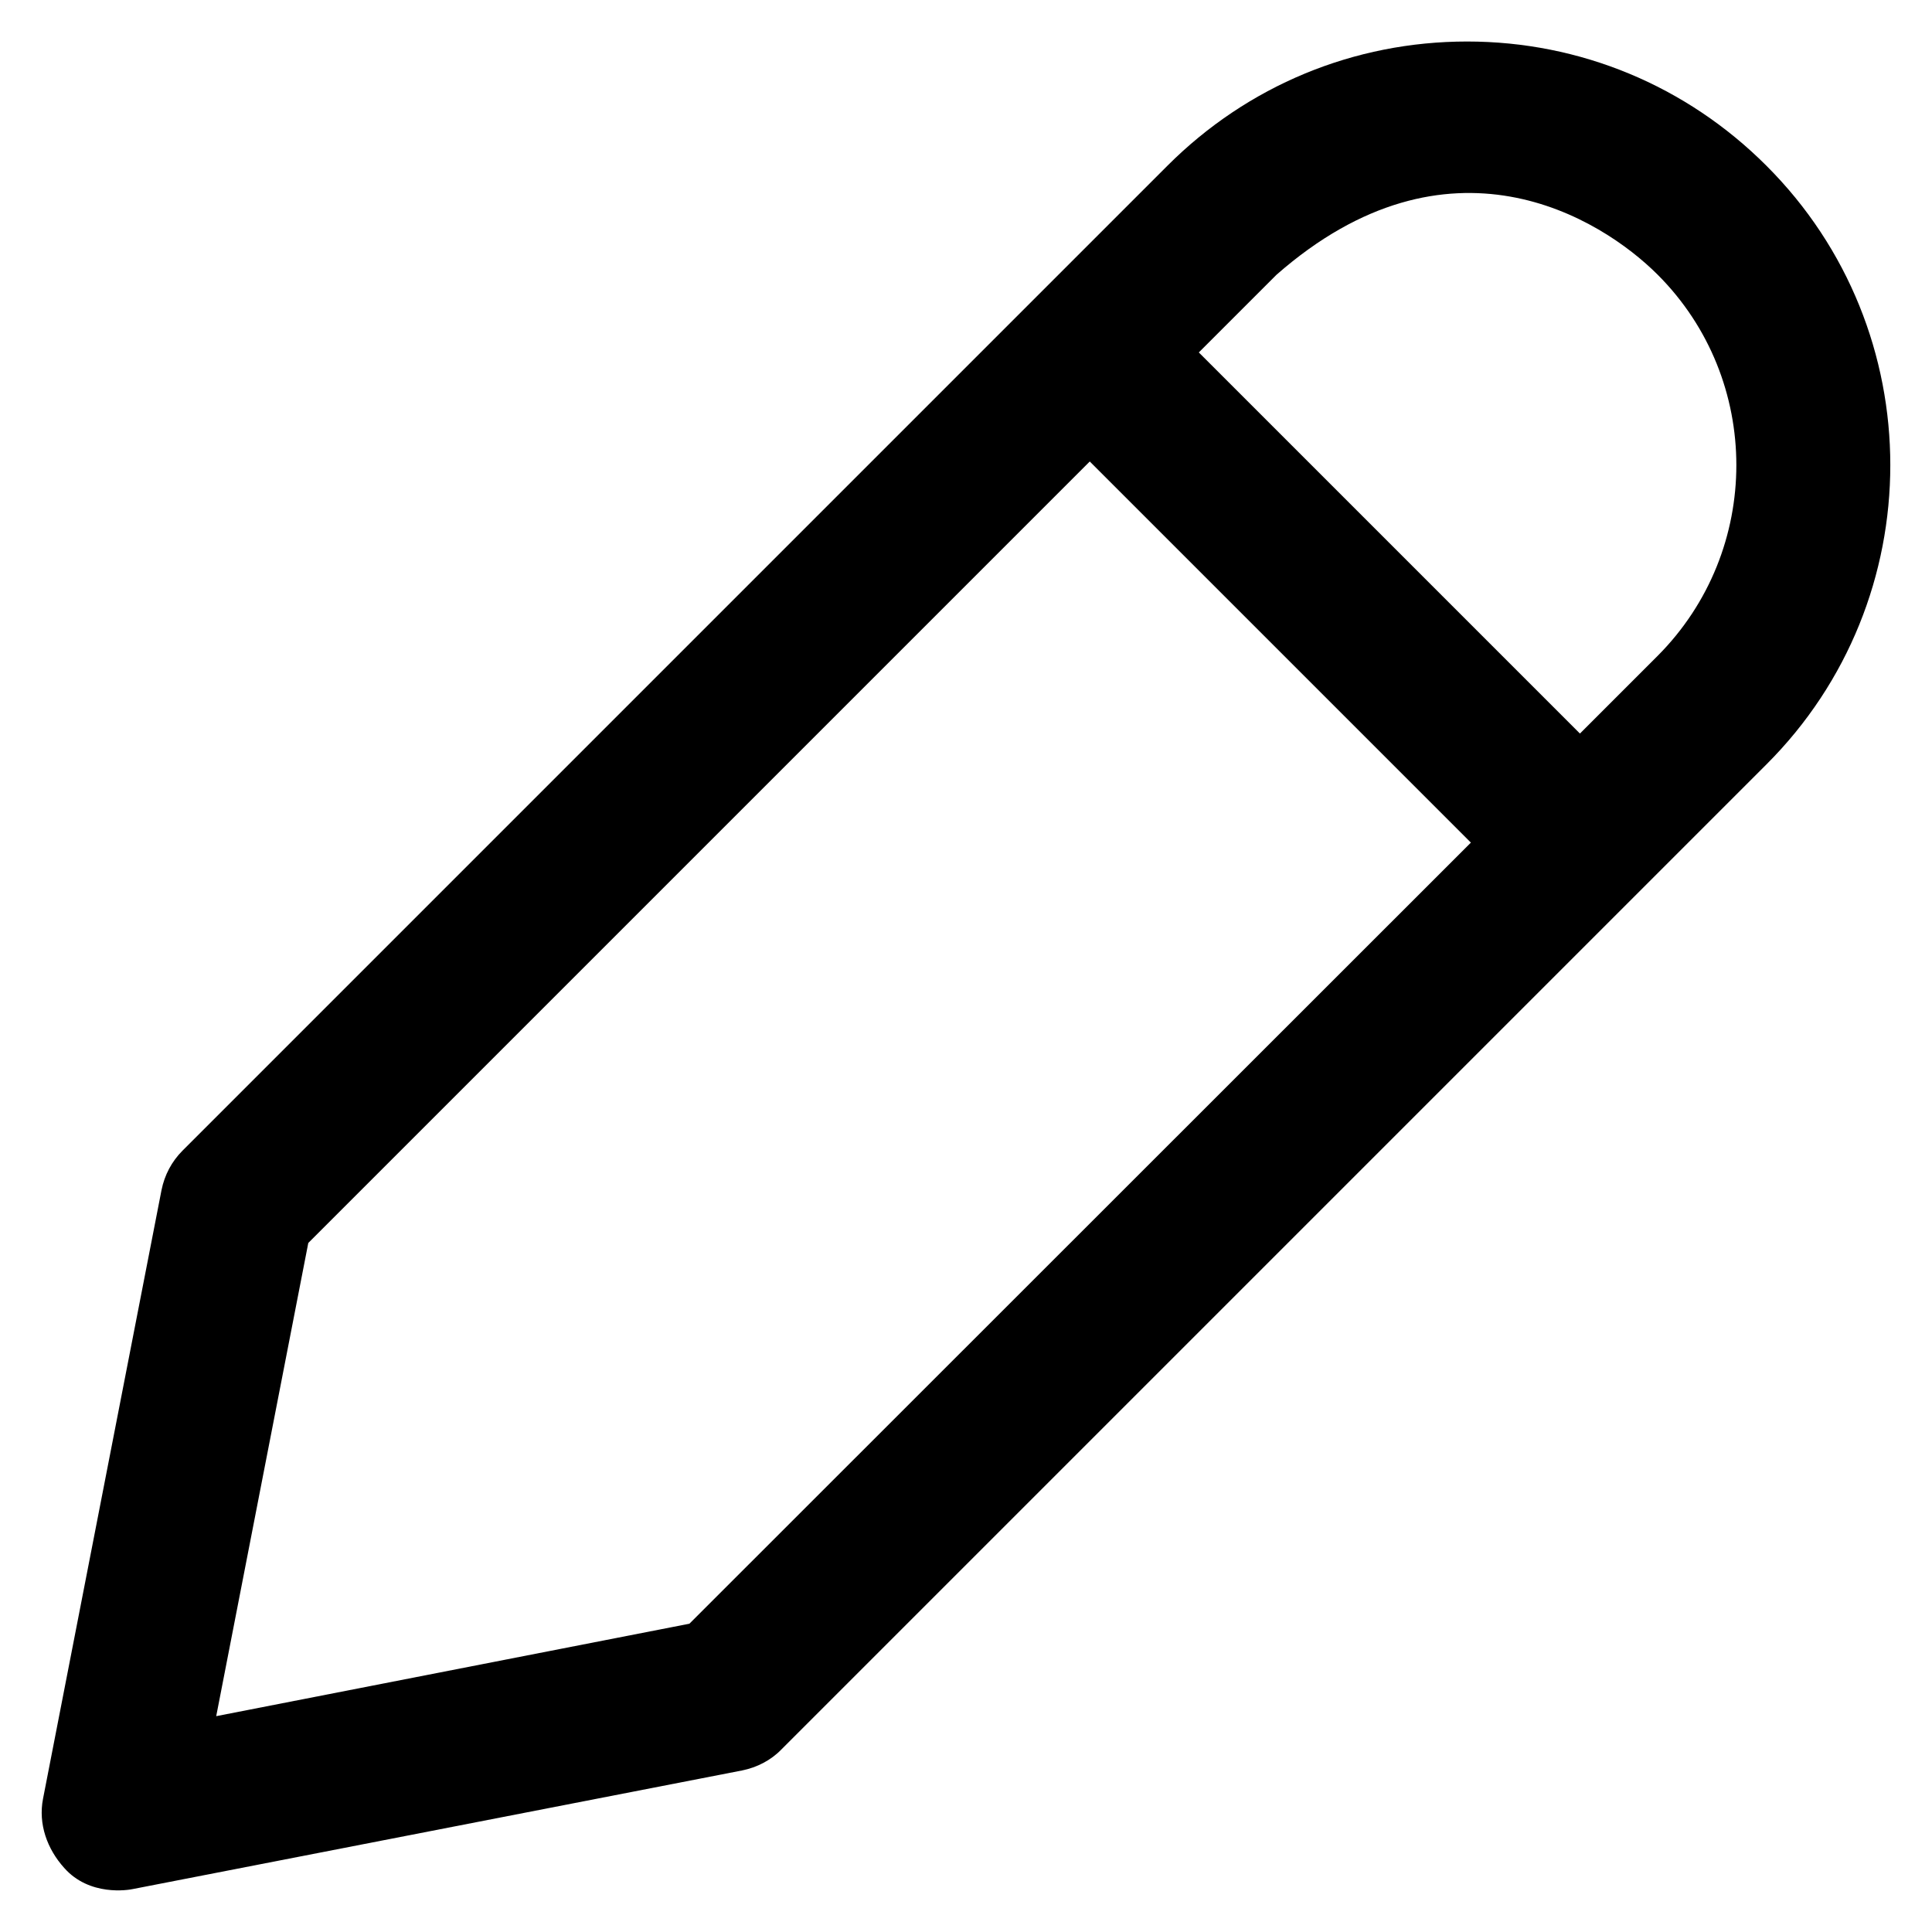
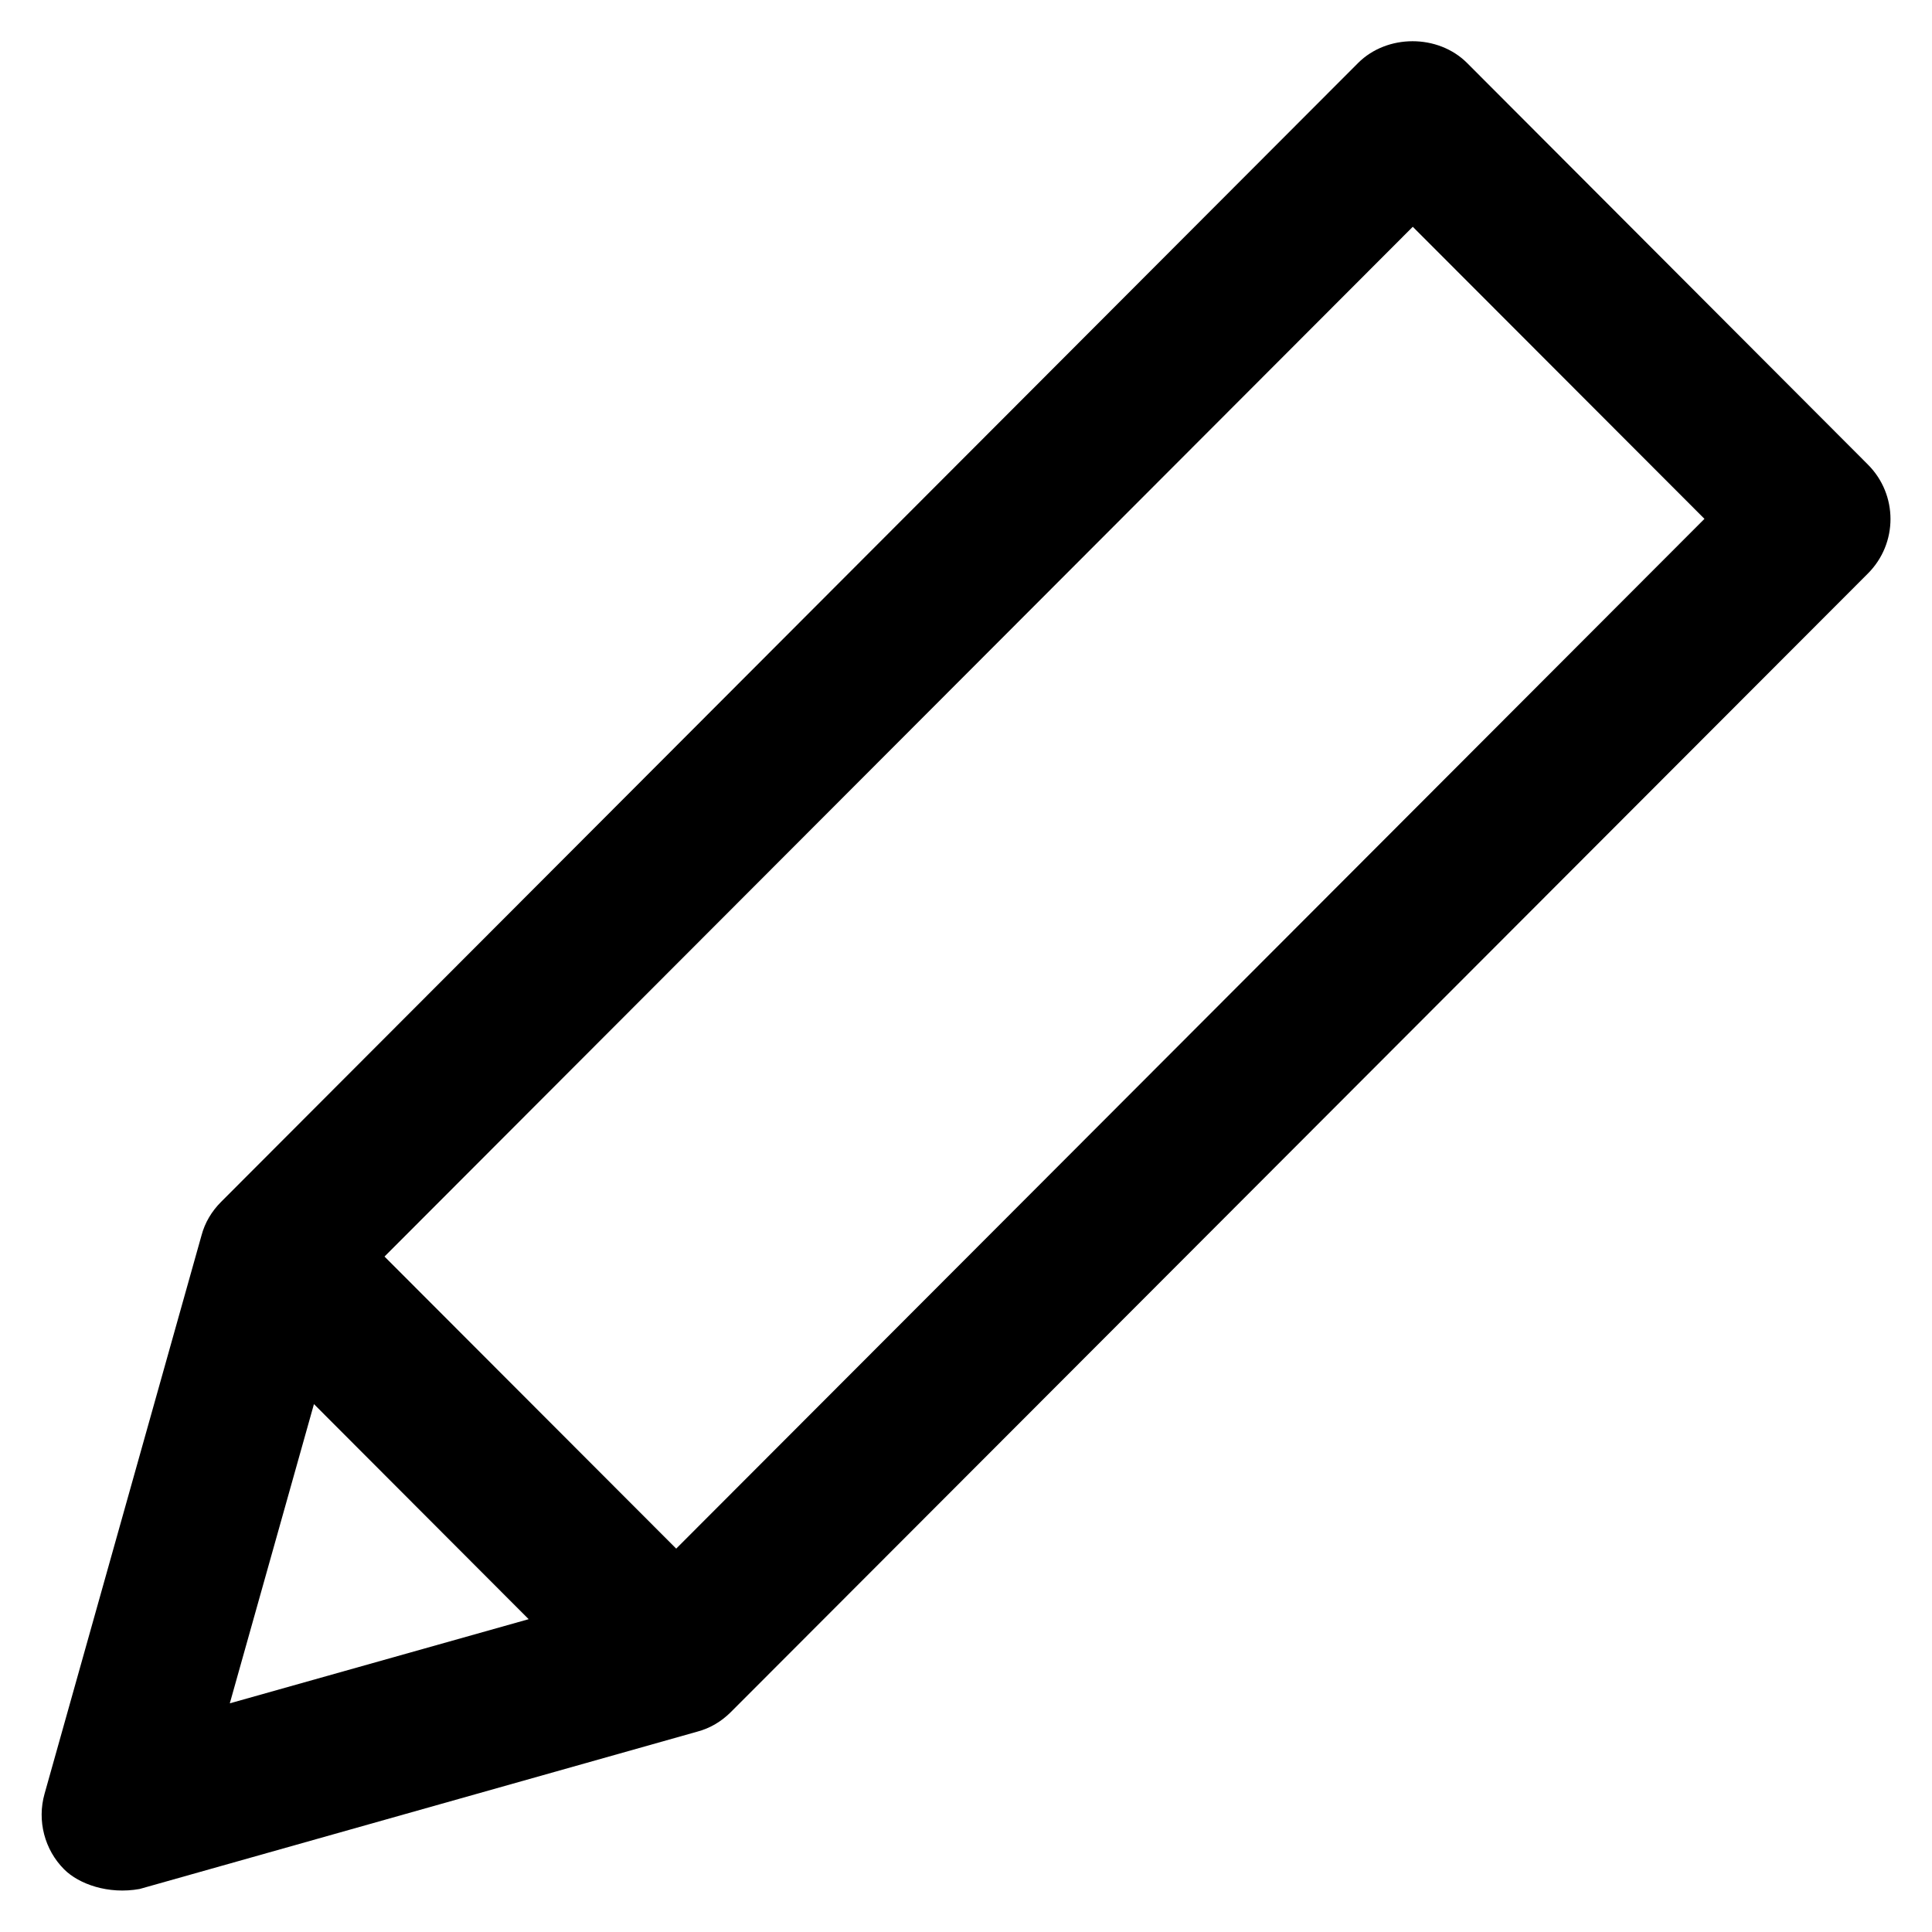
<svg xmlns="http://www.w3.org/2000/svg" version="1.1" viewBox="0 0 512 512" enable-background="new 0 0 512 512">
  <g>
-     <path d="m468.1,43.9c-21.2-21.2-49.4-32.9-79.3-32.9-30,0-58.2,11.7-79.4,32.9l-261,261c-2.9,2.9-4.8,6.5-5.6,10.5l-31.4,161.3c-1.3,6.7 1.1,13.3 5.6,18.3 6.7,7.6 17,5.9 18.3,5.6l161.3-31.4c4-0.8 7.7-2.7 10.5-5.6l261-261c43.8-43.7 43.8-115 0-158.7zm-285.4,386.4l-125.4,24.5 24.4-125.4 207.1-207.1 101,101-207.1,207zm256.6-256.5l-20.6,20.6-101-101 20.6-20.6c45.6-40 85.8-15.2 101,0 27.8,27.8 27.8,73.1 0,101z" />
+     <g>
+       <path d="m179.2,410.4l-77.3-77.4 272.5-272.9 77.3,77.4-272.5,272.9zm-96-38.3l56.9,57-79.2,22.3 22.3-79.3zm411.8-249l-106.2-106.4c-7.7-7.7-21.2-7.7-28.9-3.55271e-15l-301.3,301.8c-2.5,2.5-4.3,5.5-5.2,8.9l-41.6,148c-2,7.1 0,14.8 5.2,20 3.9,3.9 11.7,6.7 20,5.2l147.8-41.7c3.4-0.9 6.4-2.7 8.9-5.2l301.3-301.7c8-8 8-20.9 0-28.9z" />
+     </g>
  </g>
</svg>
